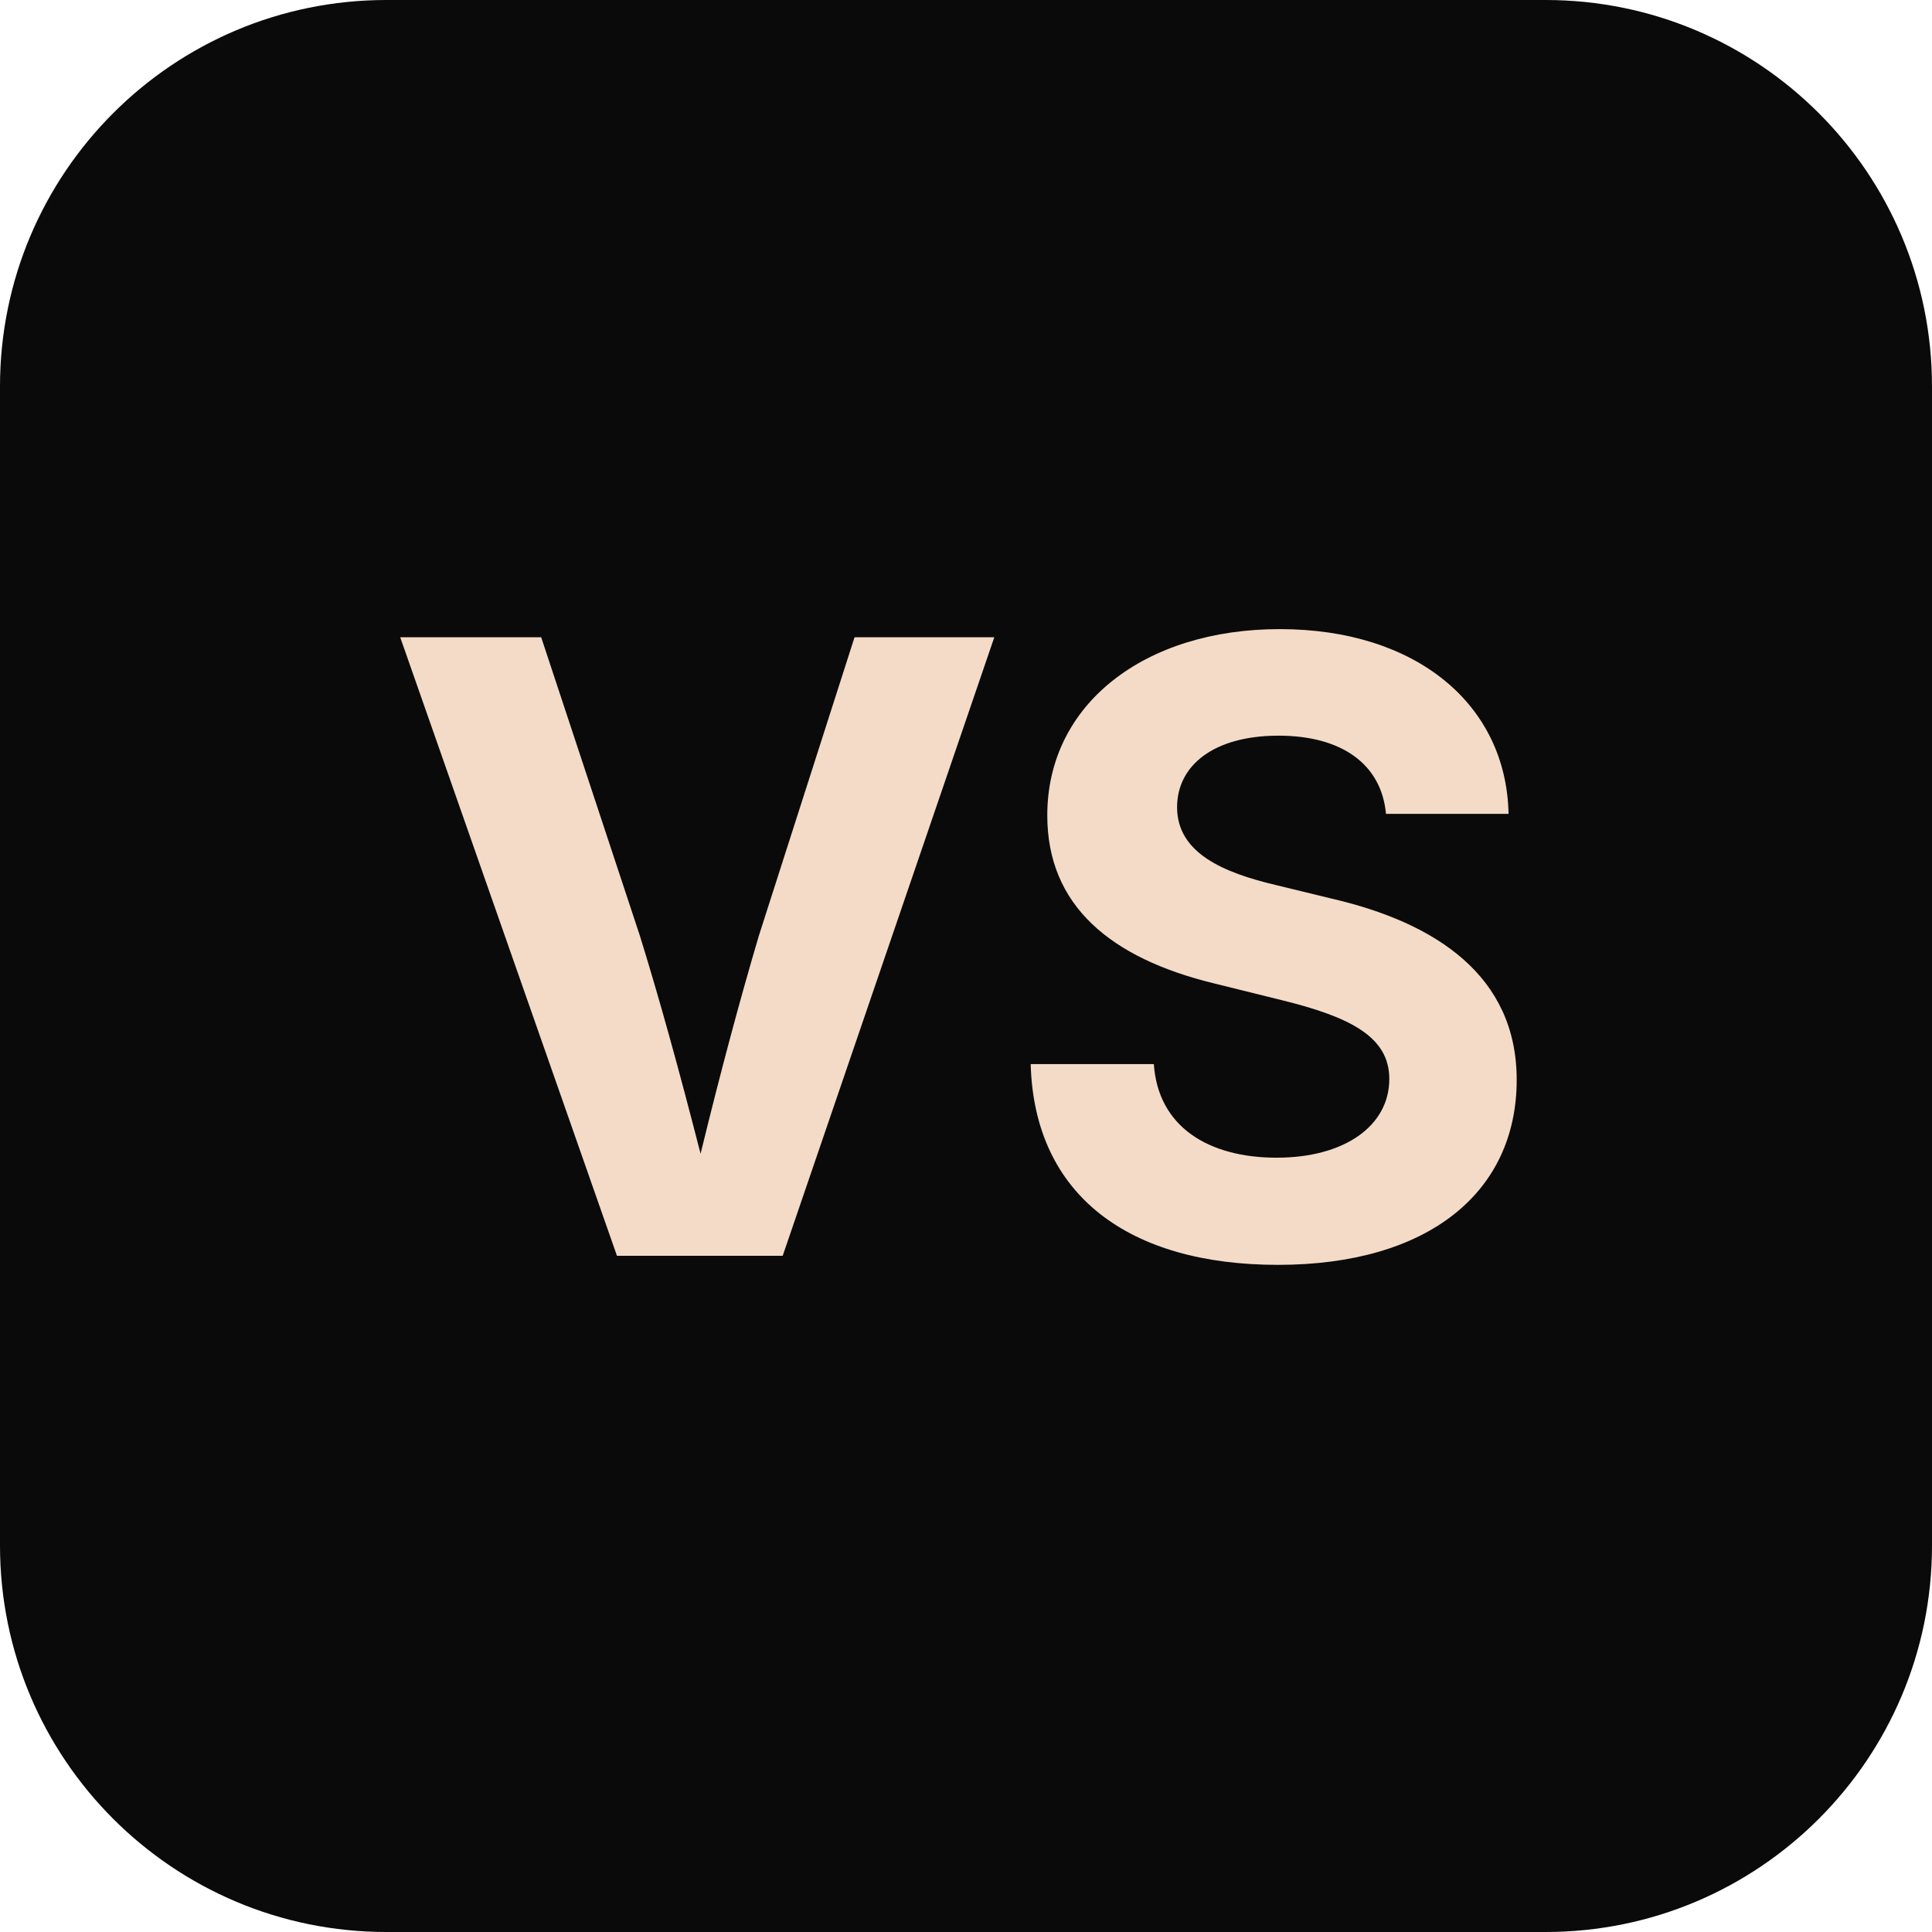
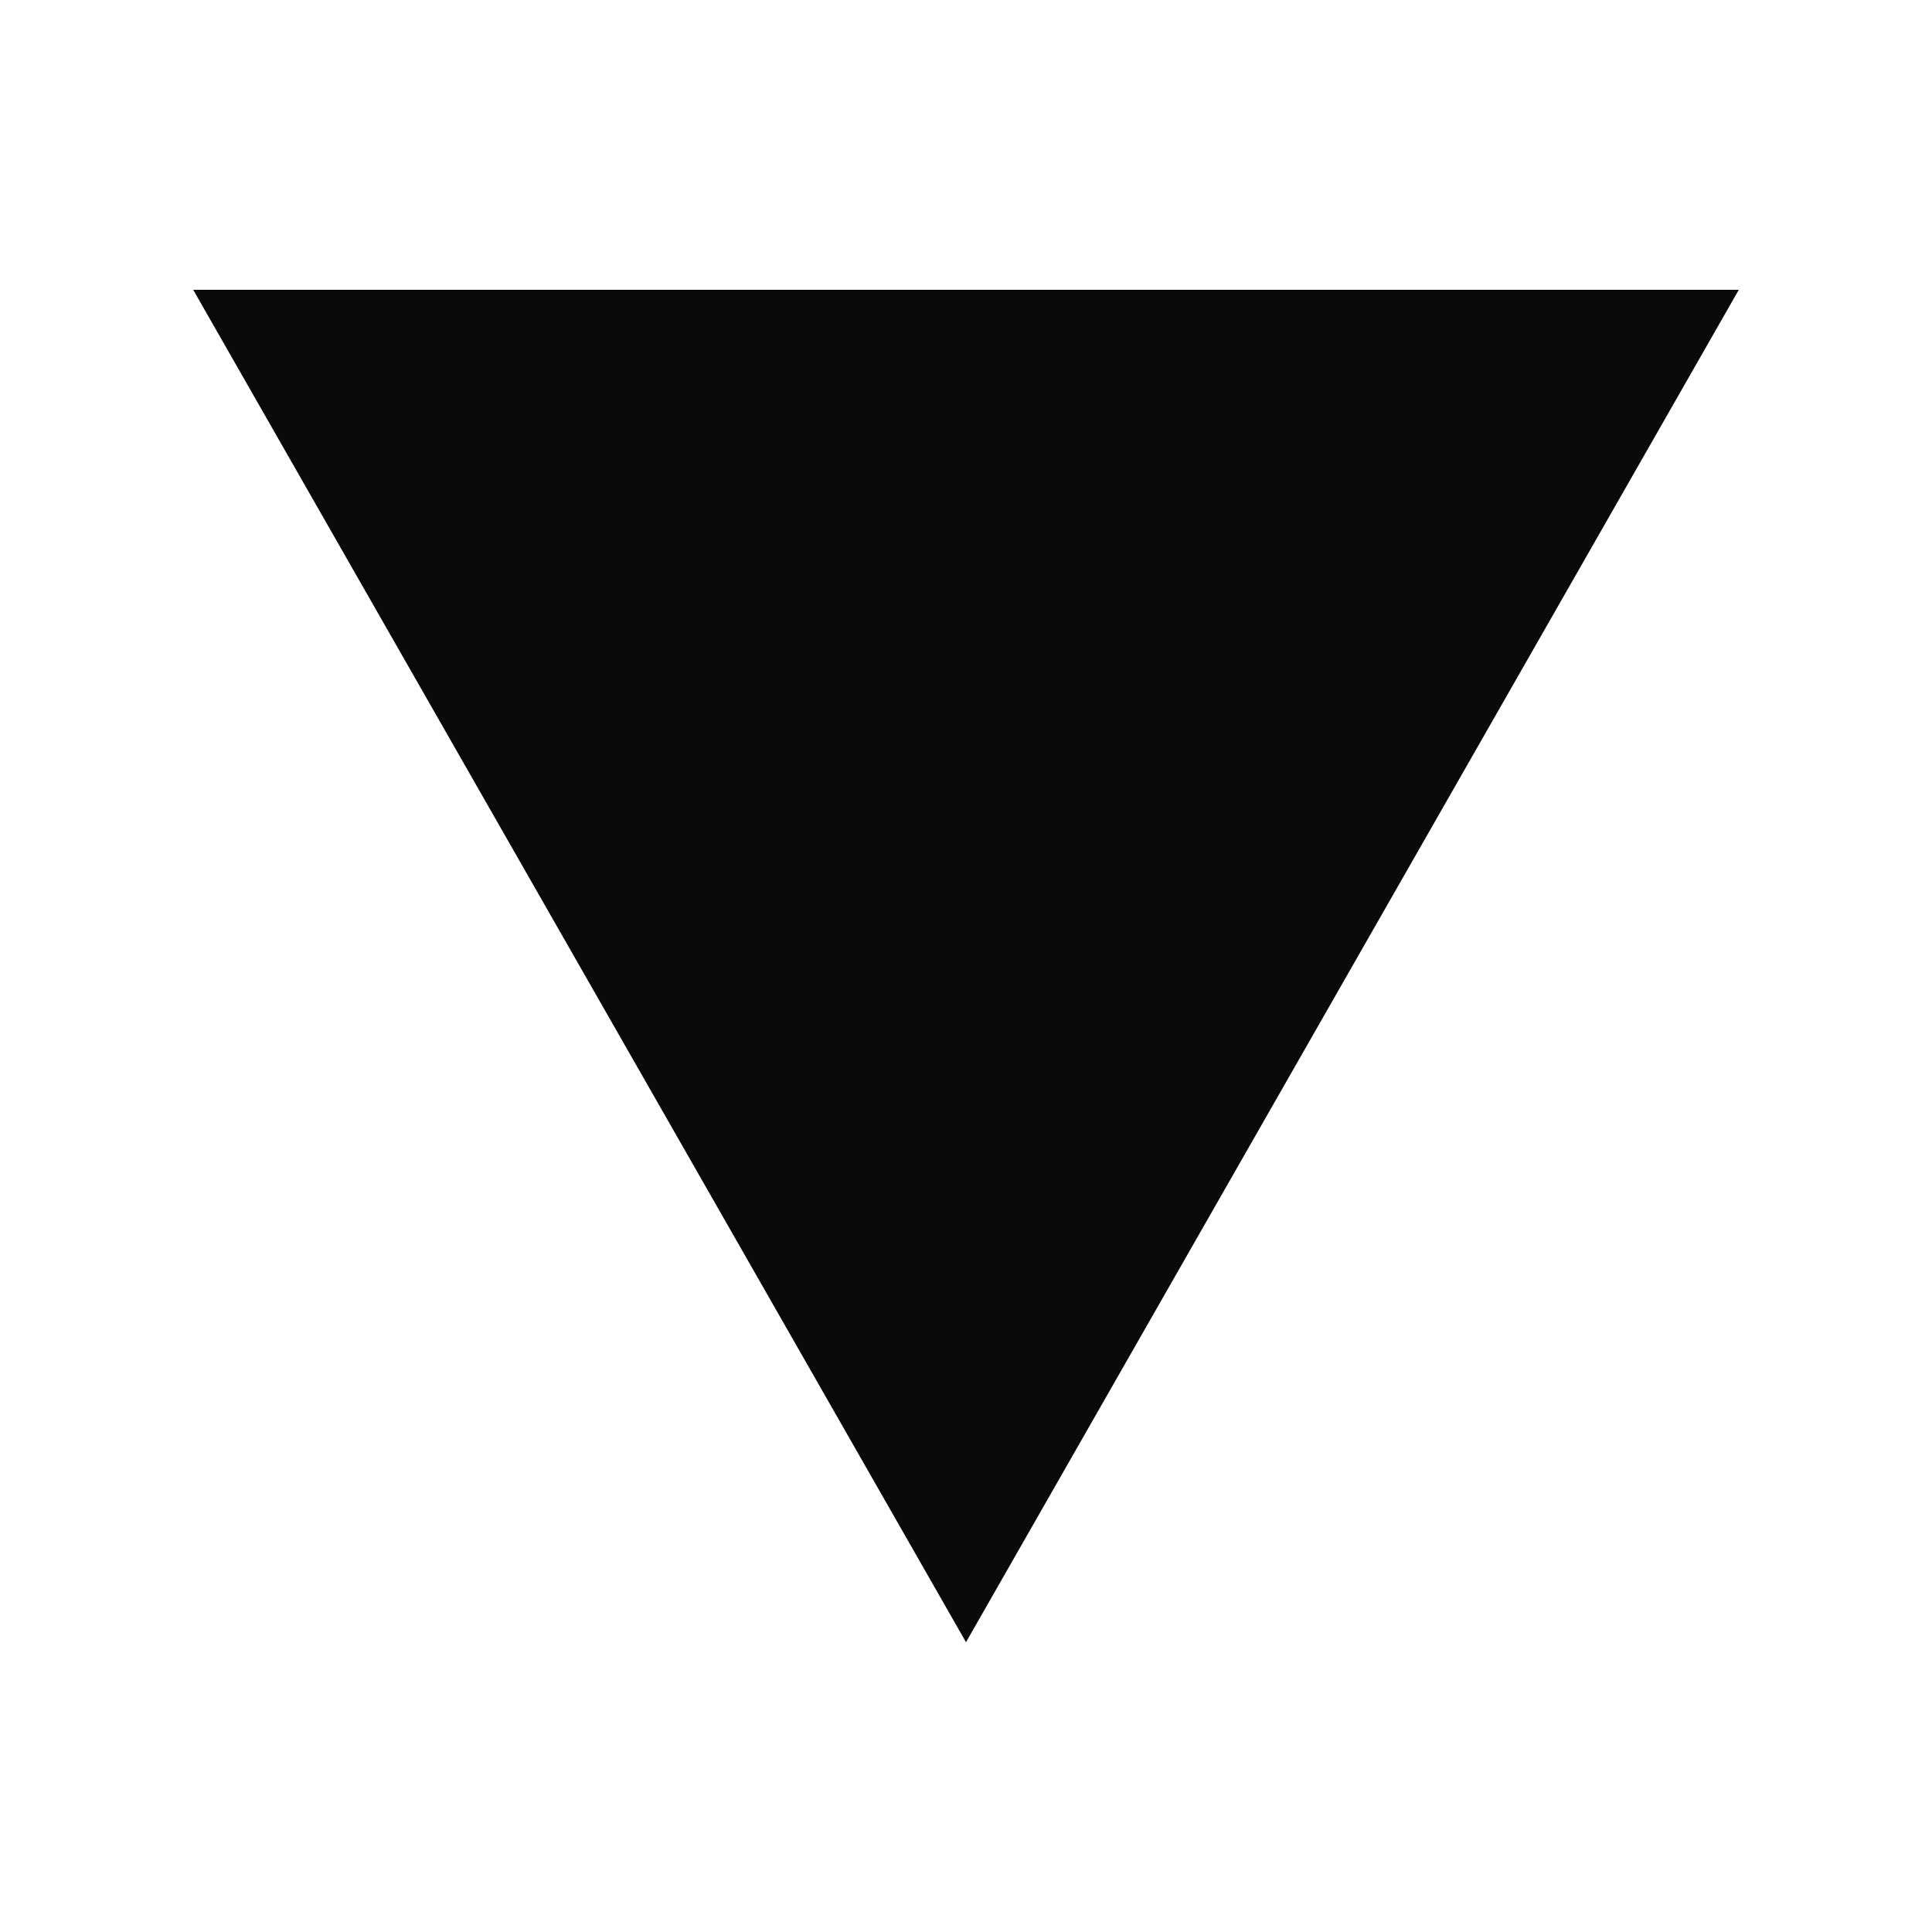
<svg xmlns="http://www.w3.org/2000/svg" viewBox="0 0 100 100">
-   <rect width="100" height="100" rx="20" fill="#0a0a0a" />
-   <text x="50" y="65" font-family="'Space Grotesk', -apple-system, BlinkMacSystemFont, sans-serif" font-size="44" font-weight="700" fill="#F3DBC7" text-anchor="middle" letter-spacing="-1">VS</text>
+   <style>
+     polygon { fill: #0a0a0a; }
+     @media (prefers-color-scheme: dark) {
+       polygon { fill: #d0d0d0ff; }
+     }
+   </style>
+   <polygon points="10,15 90,15 50,85" />
</svg>
